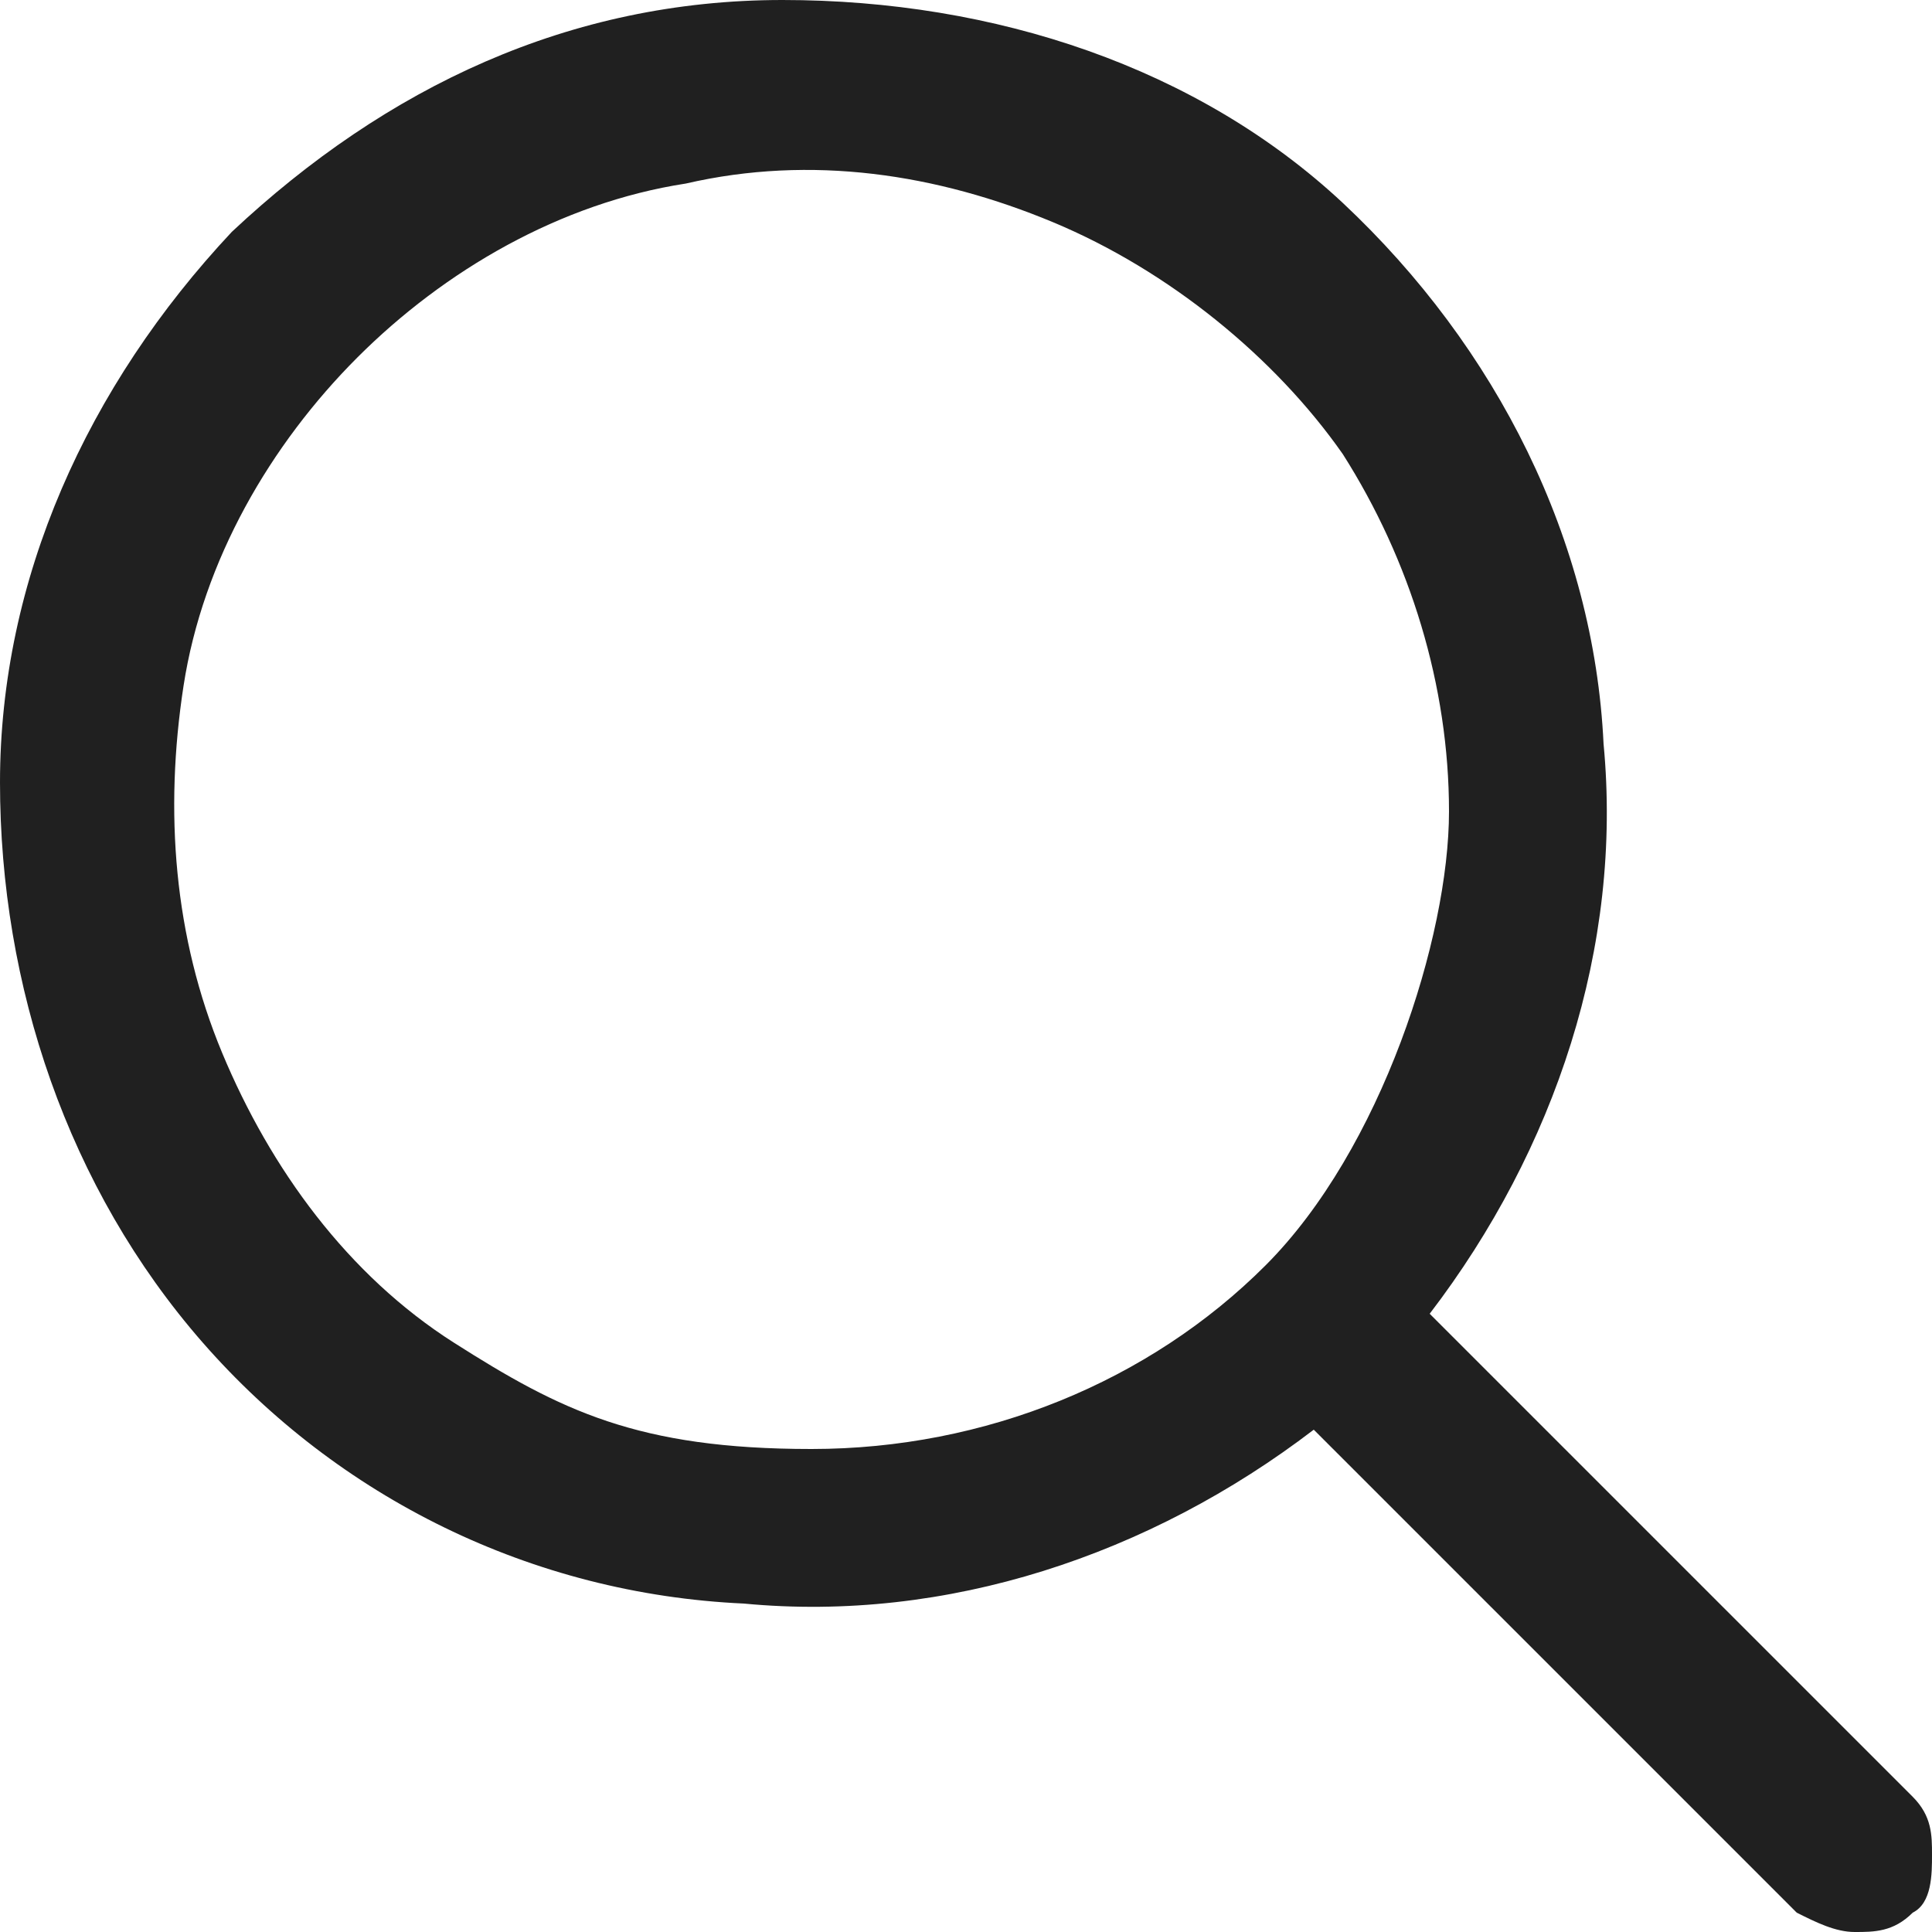
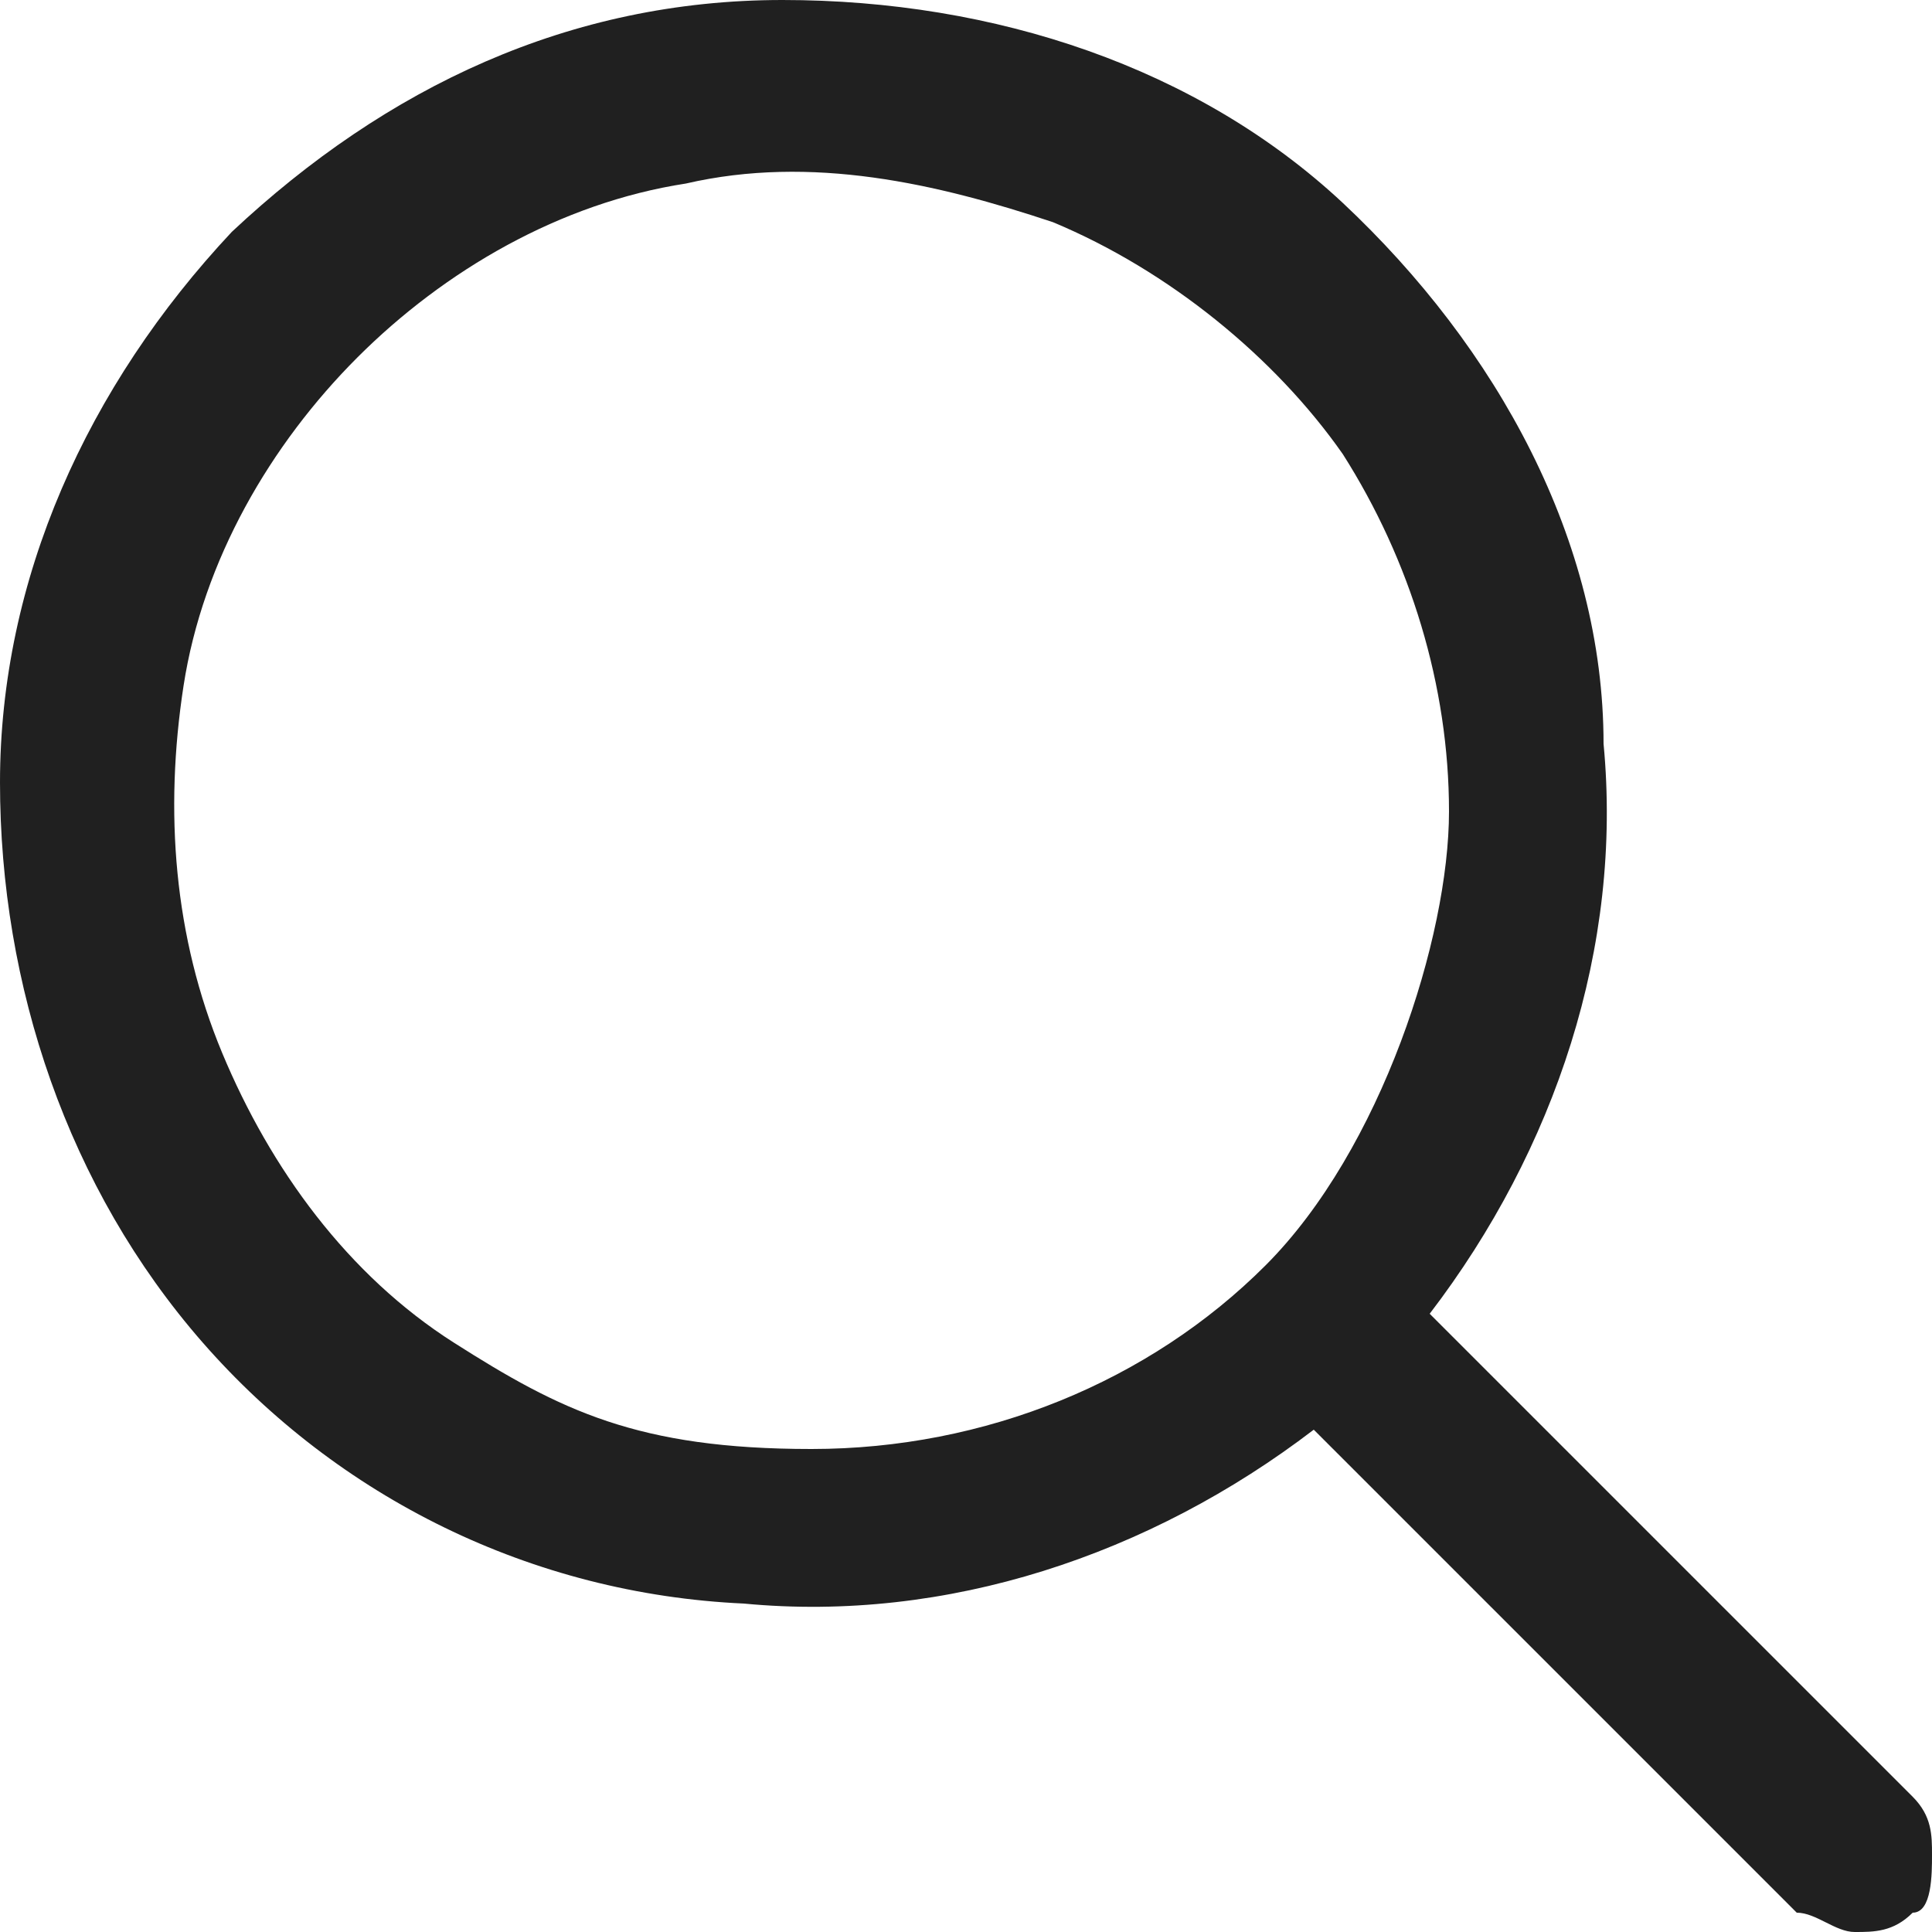
<svg xmlns="http://www.w3.org/2000/svg" id="Layer_1" data-name="Layer 1" version="1.1" viewBox="0 0 20 20">
-   <defs>
-     <style>
-       .cls-1 {
-         fill: #202020;
-         stroke-width: 0px;
-       }
-     </style>
-   </defs>
-   <path class="cls-1" d="M19.8,18.6l-5-5c1.3-1.7,2-3.8,1.8-5.9-.1-2.1-1.1-4.1-2.7-5.6-1.5-1.4-3.6-2.1-5.8-2.1S4,.9,2.4,2.4C.9,4,0,6,0,8.1s.7,4.2,2.1,5.8c1.4,1.6,3.4,2.6,5.6,2.7,2.1.2,4.2-.5,5.9-1.8l5,5c.2.1.4.2.6.2s.4,0,.6-.2c.2-.1.2-.4.2-.6s0-.4-.2-.6ZM13.1,13.1c-1.2,1.2-2.9,1.9-4.7,1.9s-2.6-.4-3.7-1.1c-1.1-.7-1.9-1.8-2.4-3s-.6-2.5-.4-3.8c.2-1.3.9-2.5,1.8-3.4s2.1-1.6,3.4-1.8c1.3-.3,2.6-.1,3.8.4,1.2.5,2.3,1.4,3,2.4.7,1.1,1.1,2.4,1.1,3.7s-.7,3.5-1.9,4.7Z" />
+   <path d="M19.8,18.6l-5-5c1.3-1.7,2-3.8,1.8-5.9,0-2.1-1.1-4.1-2.7-5.6-1.5-1.4-3.6-2.1-5.8-2.1S4,.9,2.4,2.4C.9,4,0,6,0,8.1s.7,4.2,2.1,5.8c1.4,1.6,3.4,2.6,5.6,2.7,2.1.2,4.2-.5,5.9-1.8l5,5c.2,0,.4.2.6.2s.4,0,.6-.2c.2,0,.2-.4.2-.6s0-.4-.2-.6ZM13.1,13.1c-1.2,1.2-2.9,1.9-4.7,1.9s-2.6-.4-3.7-1.1c-1.1-.7-1.9-1.8-2.4-3-.5-1.2-.6-2.5-.4-3.8.2-1.3.9-2.5,1.8-3.4.9-.9,2.1-1.6,3.4-1.8,1.3-.3,2.6,0,3.8.4,1.2.5,2.3,1.4,3,2.4.7,1.1,1.1,2.4,1.1,3.7s-.7,3.5-1.9,4.7Z" fill="#202020" stroke-width="0" />
</svg>
